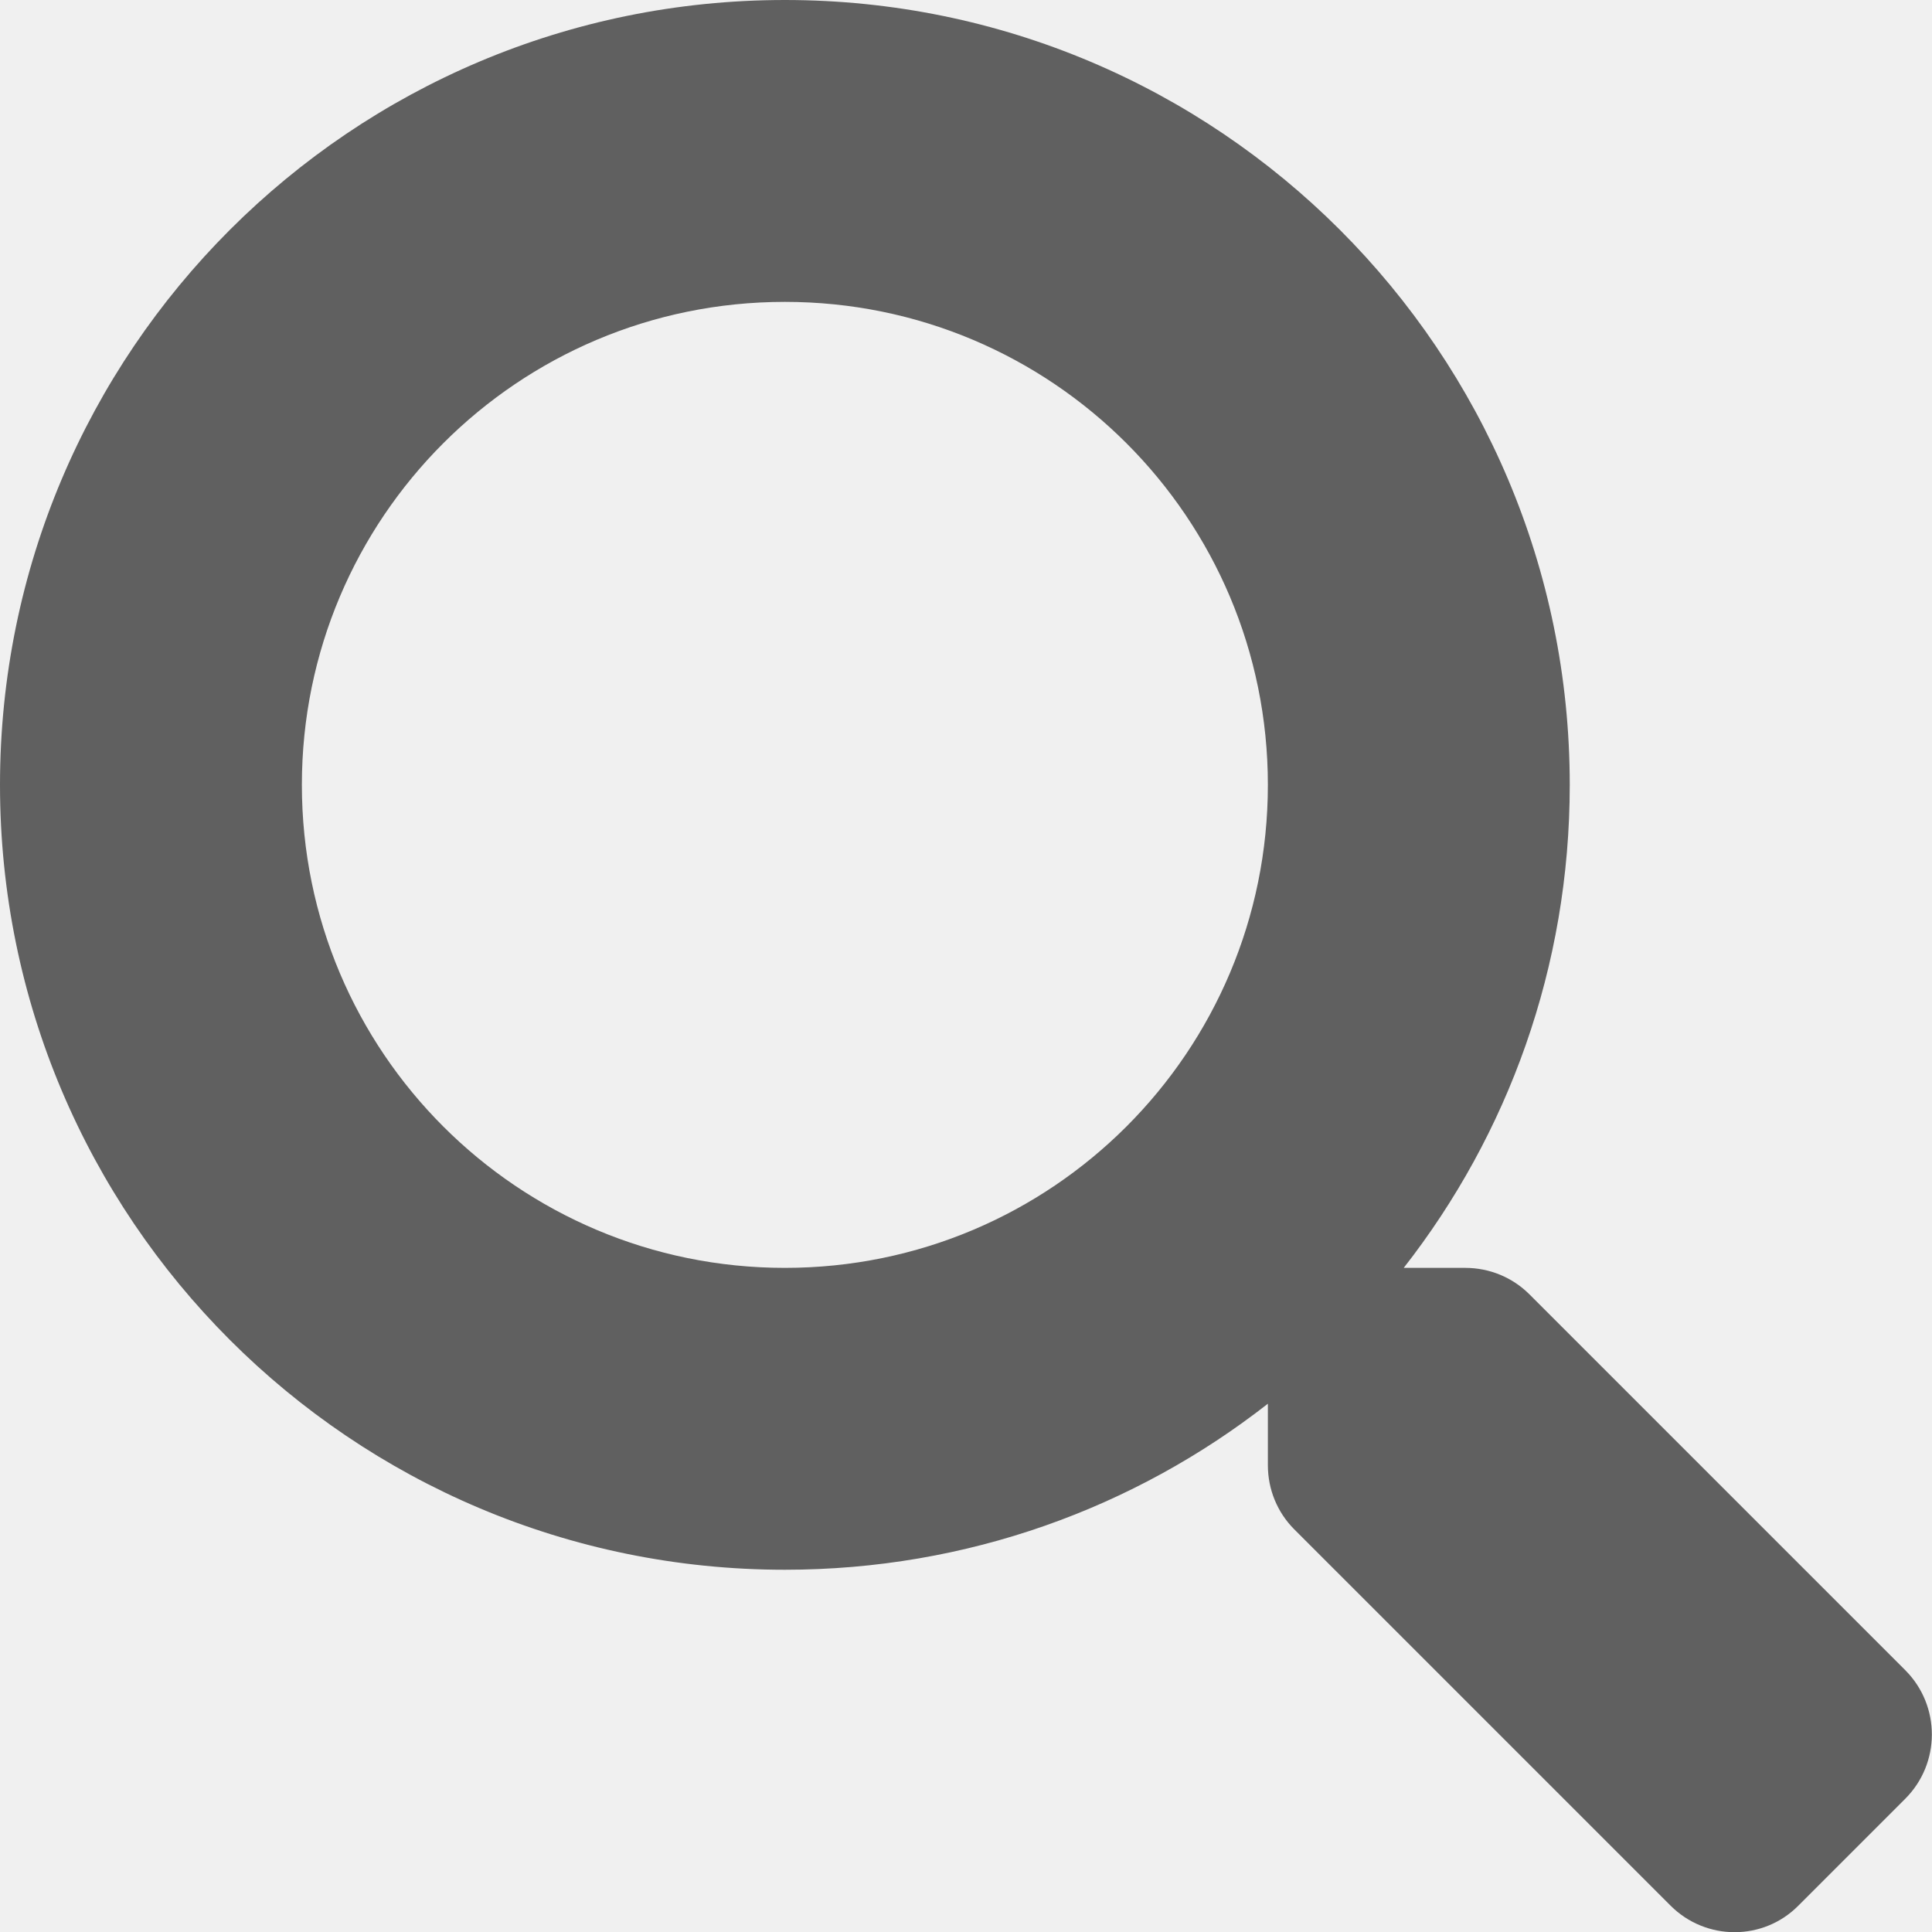
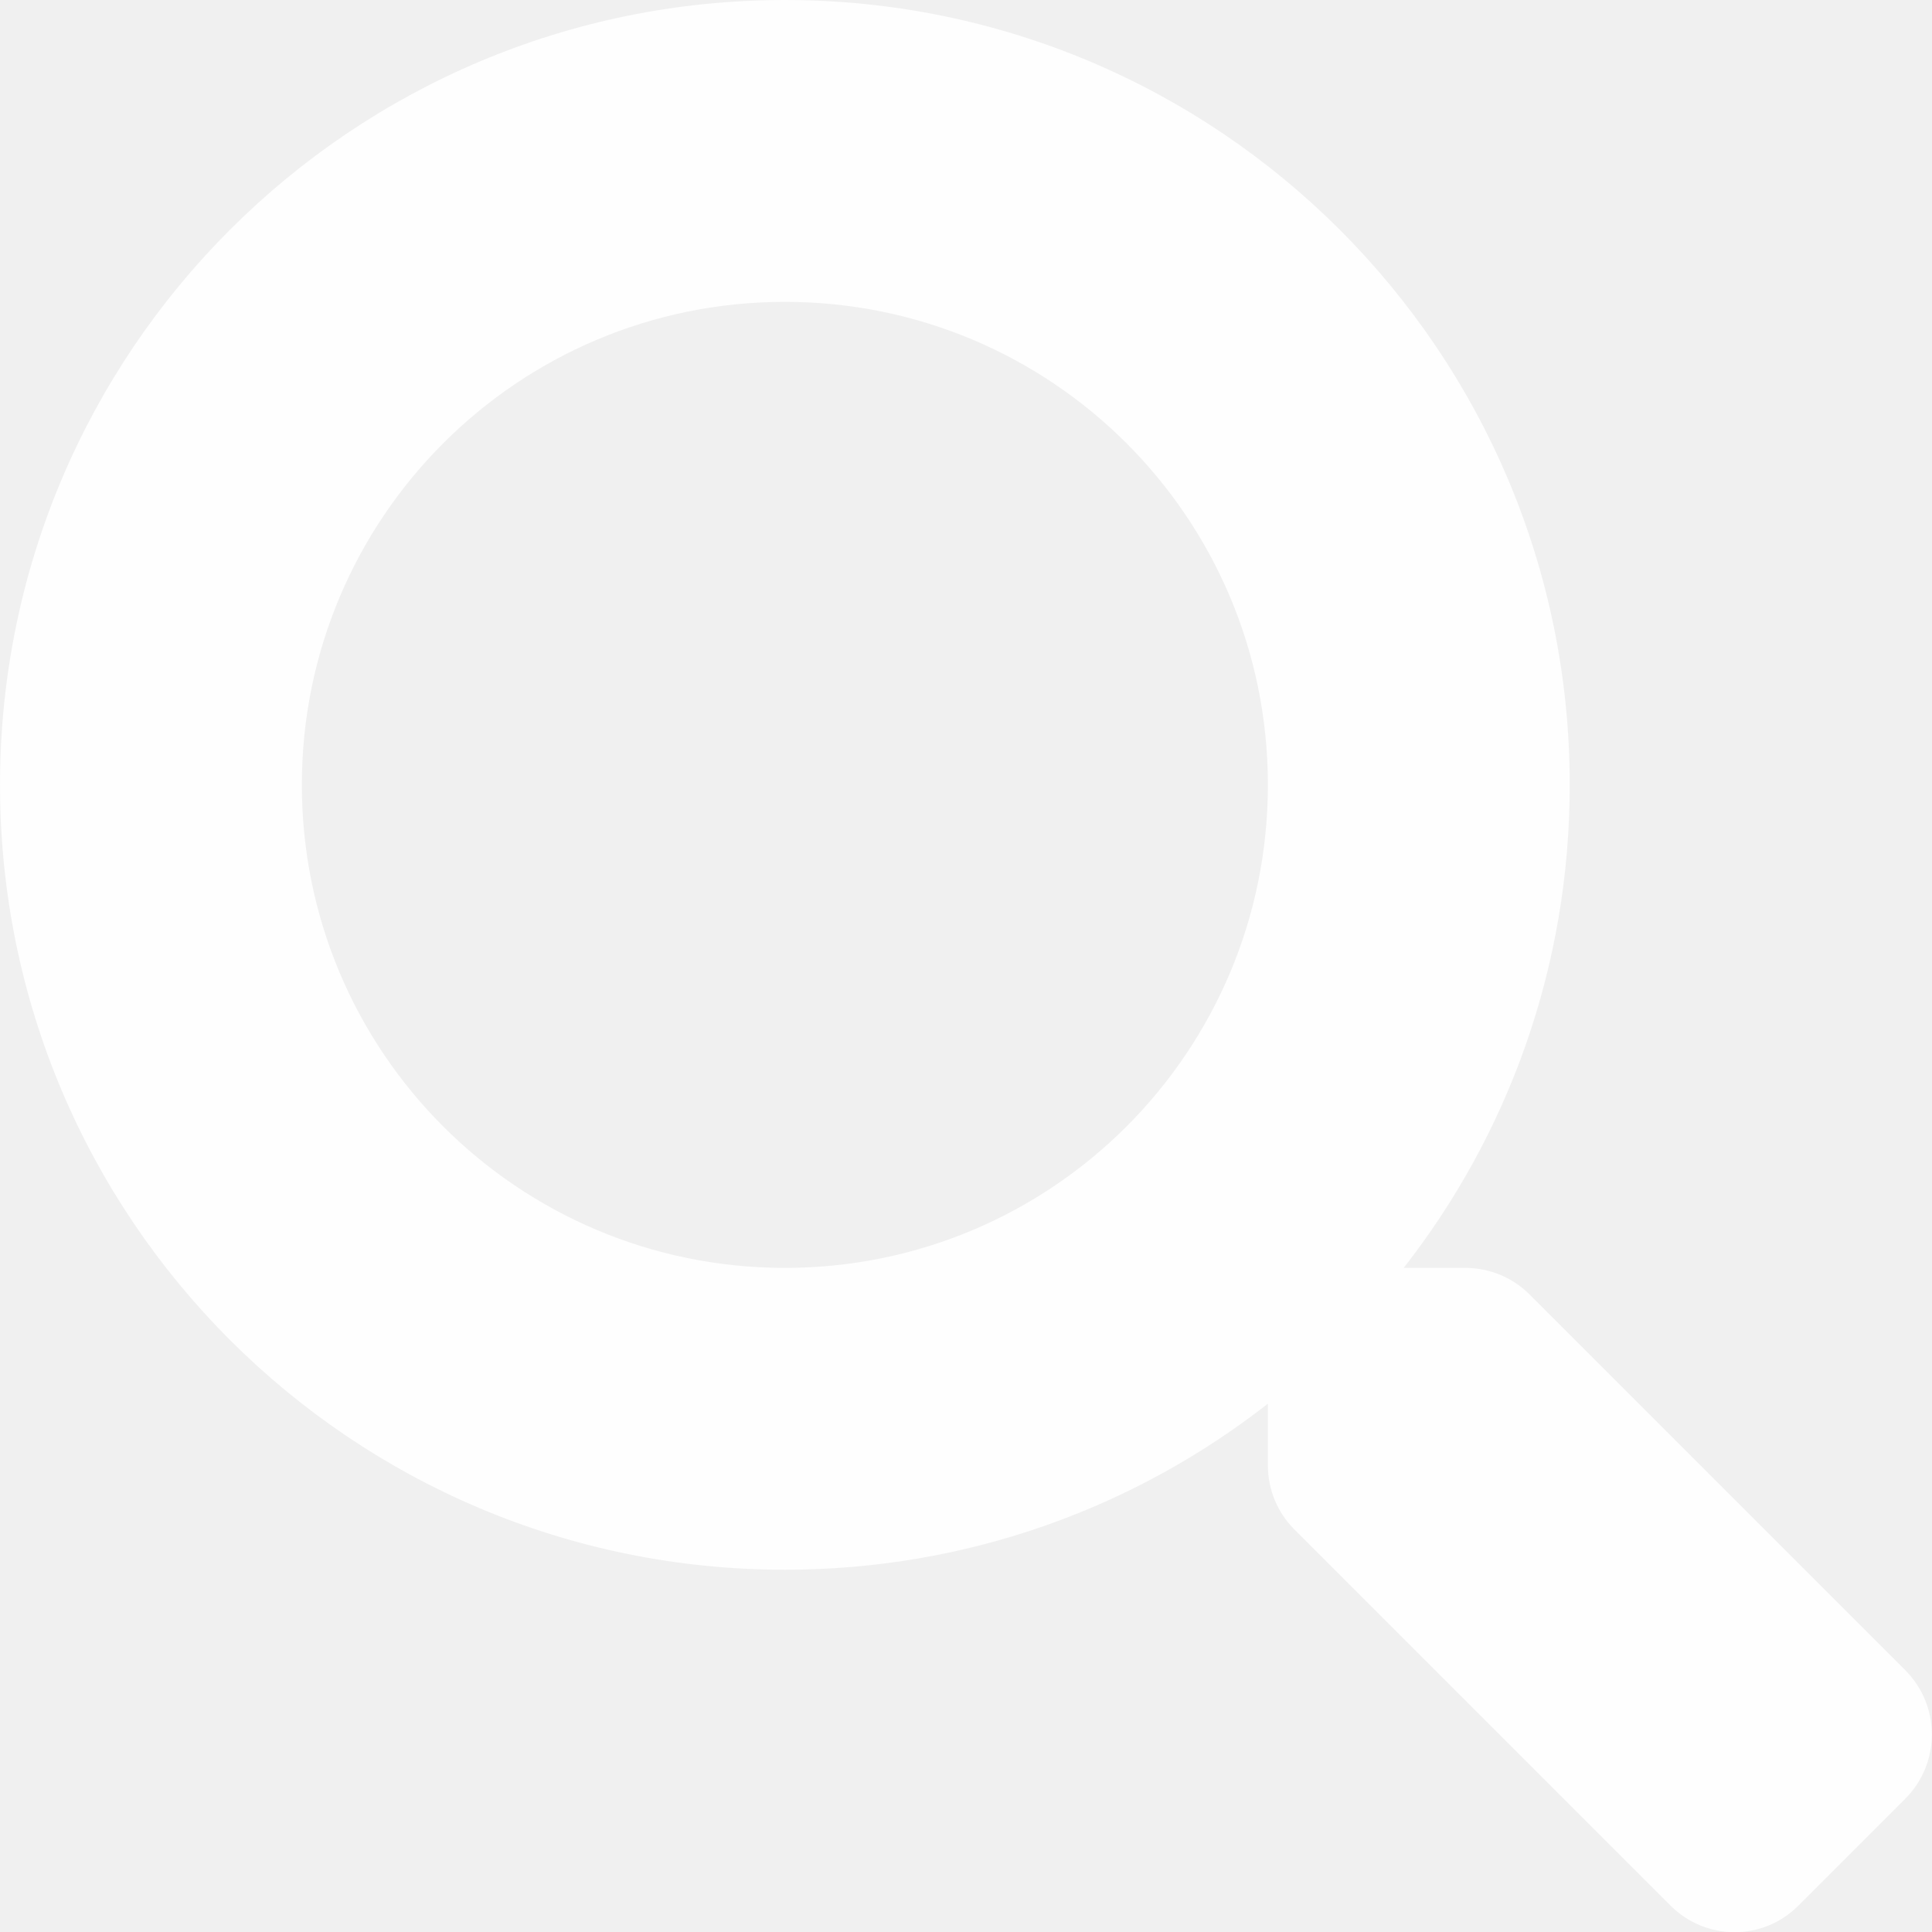
<svg xmlns="http://www.w3.org/2000/svg" version="1.1" id="Layer_1" x="0px" y="0px" viewBox="0 0 512 512" style="enable-background:new 0 0 512 512;" xml:space="preserve">
  <style type="text/css">
- 	.st0{opacity:0.6;}
+ 	.st0{opacity:0.9; fill:#FFFFFF;}
</style>
  <path class="st0" d="M505,442.7L405.3,343c-4.5-4.5-10.6-7-17-7H372c27.6-35.3,44-79.7,44-128C416,93.1,322.9,0,208,0S0,93.1,0,208  s93.1,208,208,208c48.3,0,92.7-16.4,128-44v16.3c0,6.4,2.5,12.5,7,17l99.7,99.7c9.4,9.4,24.6,9.4,33.9,0l28.3-28.3  C514.3,467.3,514.3,452.1,505,442.7z M208,336c-70.7,0-128-57.2-128-128c0-70.7,57.2-128,128-128c70.7,0,128,57.2,128,128  C336,278.7,278.8,336,208,336z" />
</svg>
